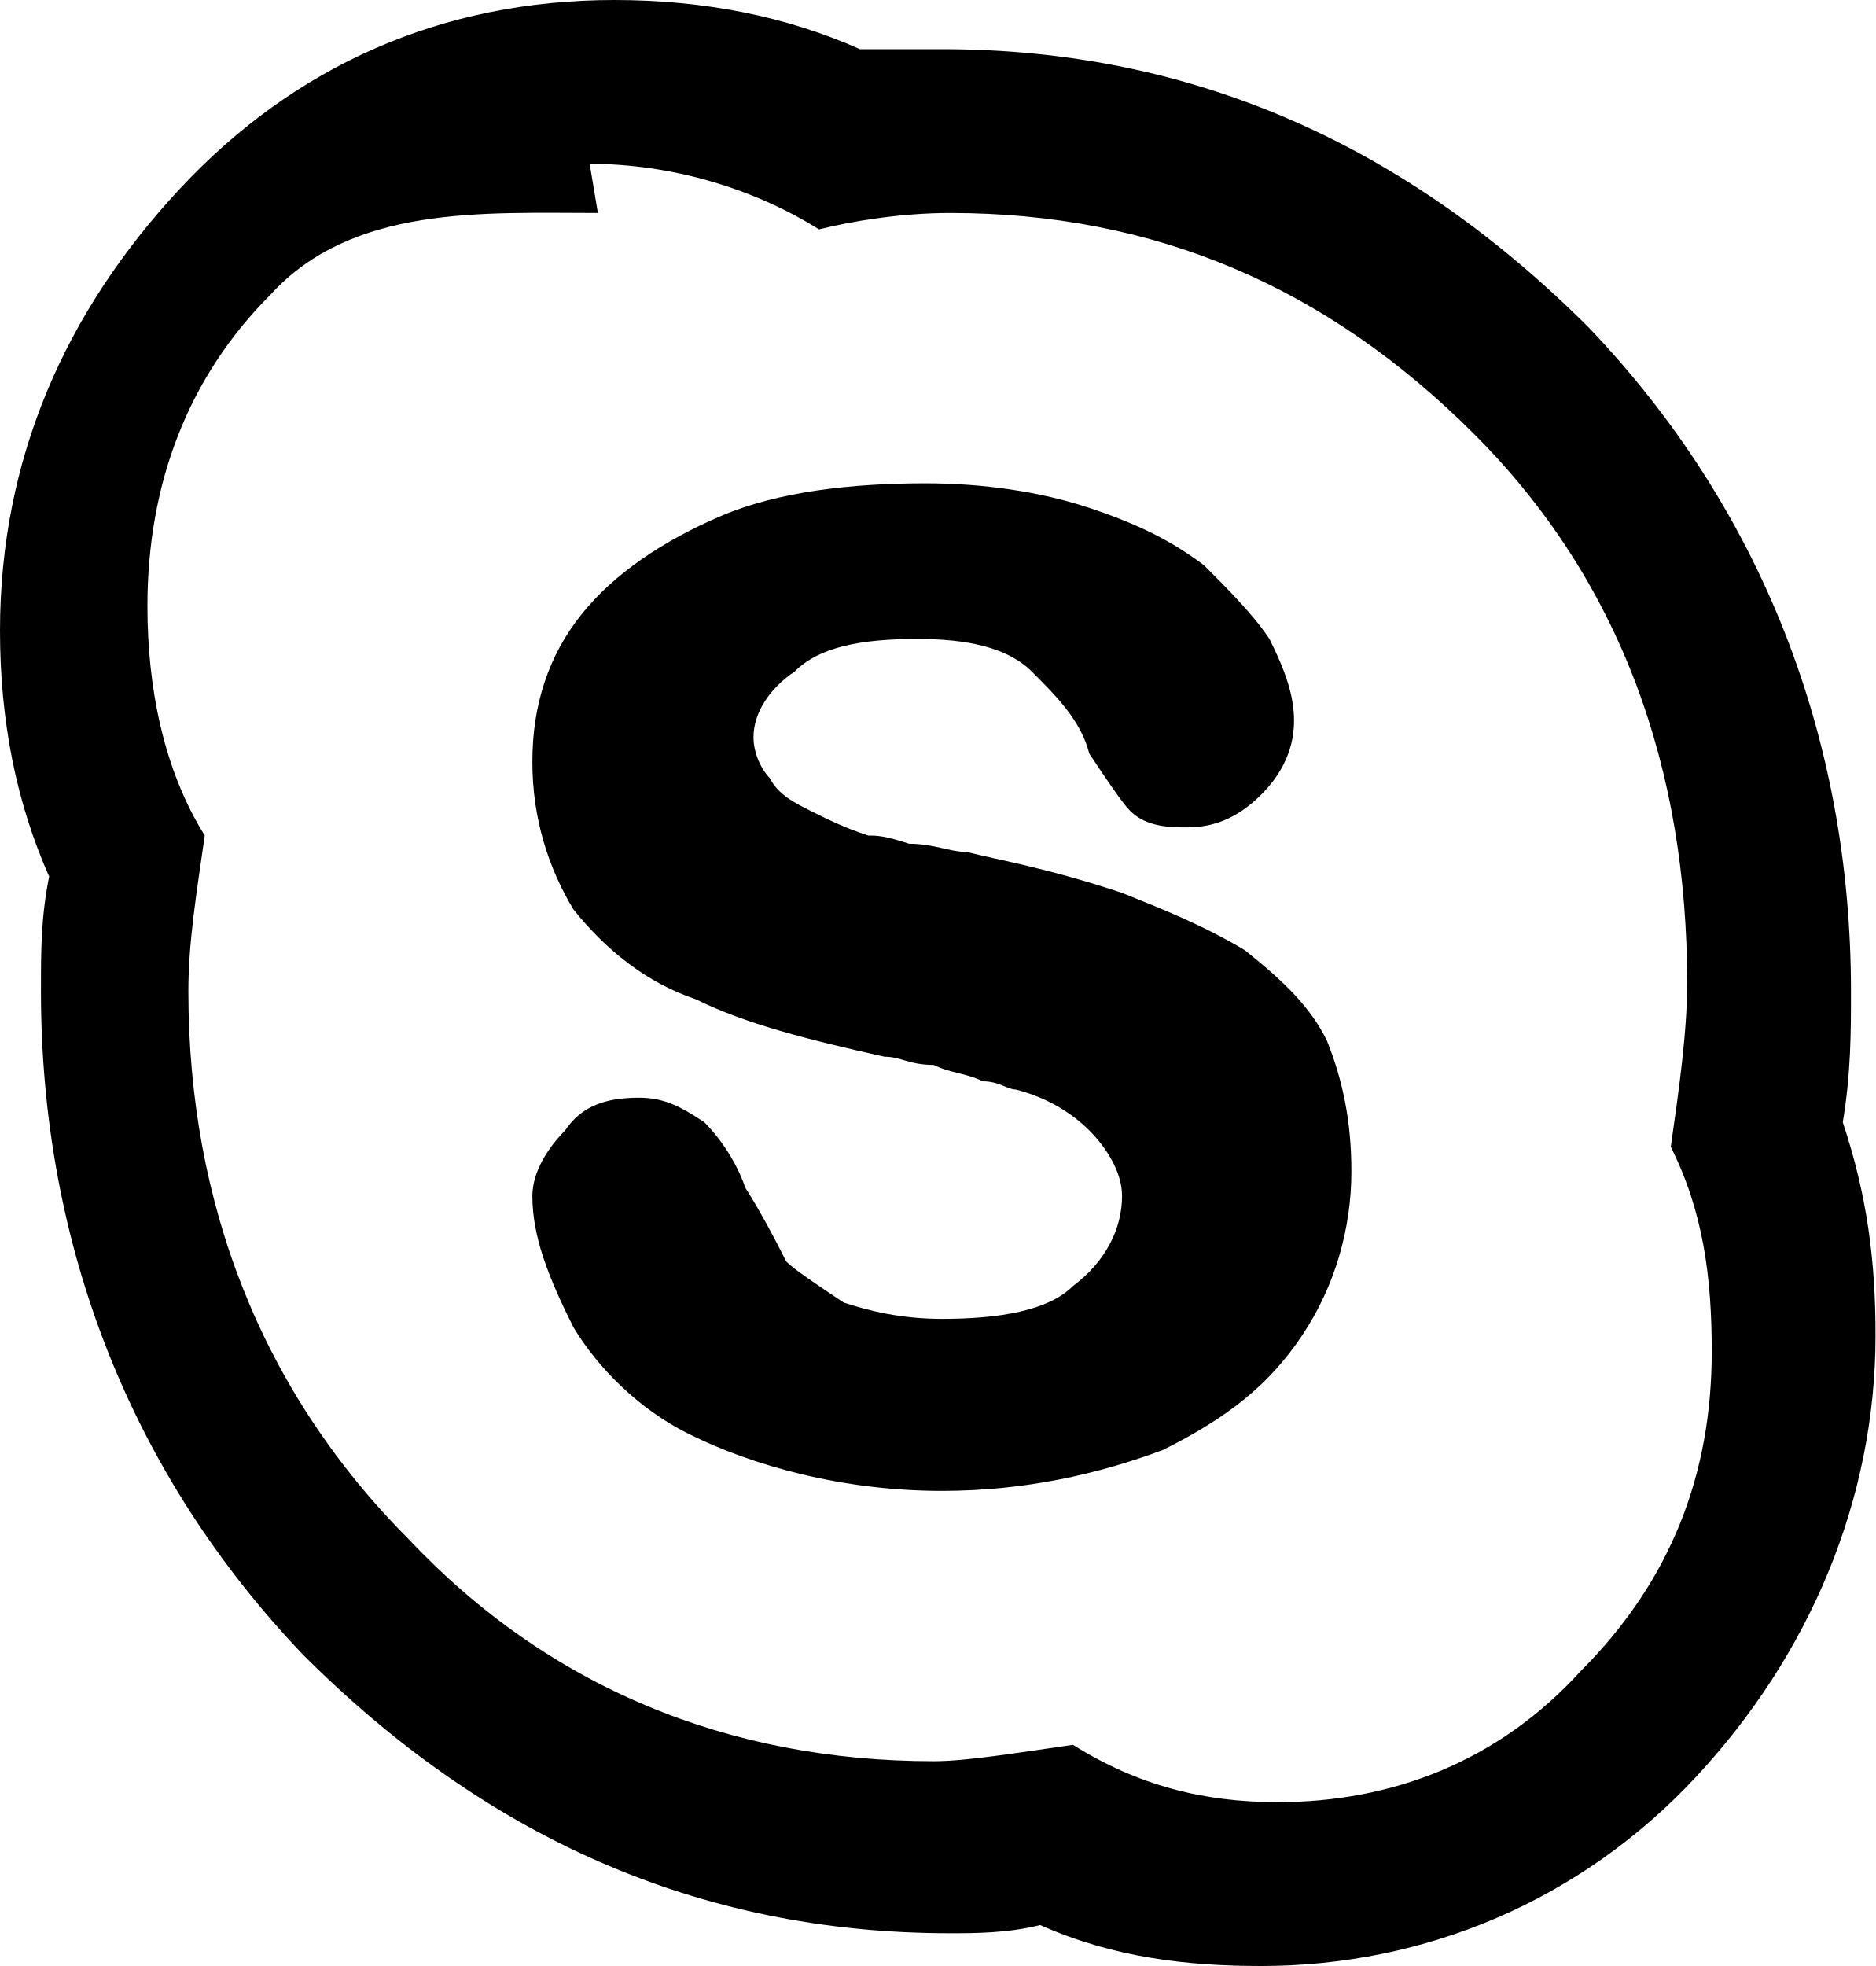
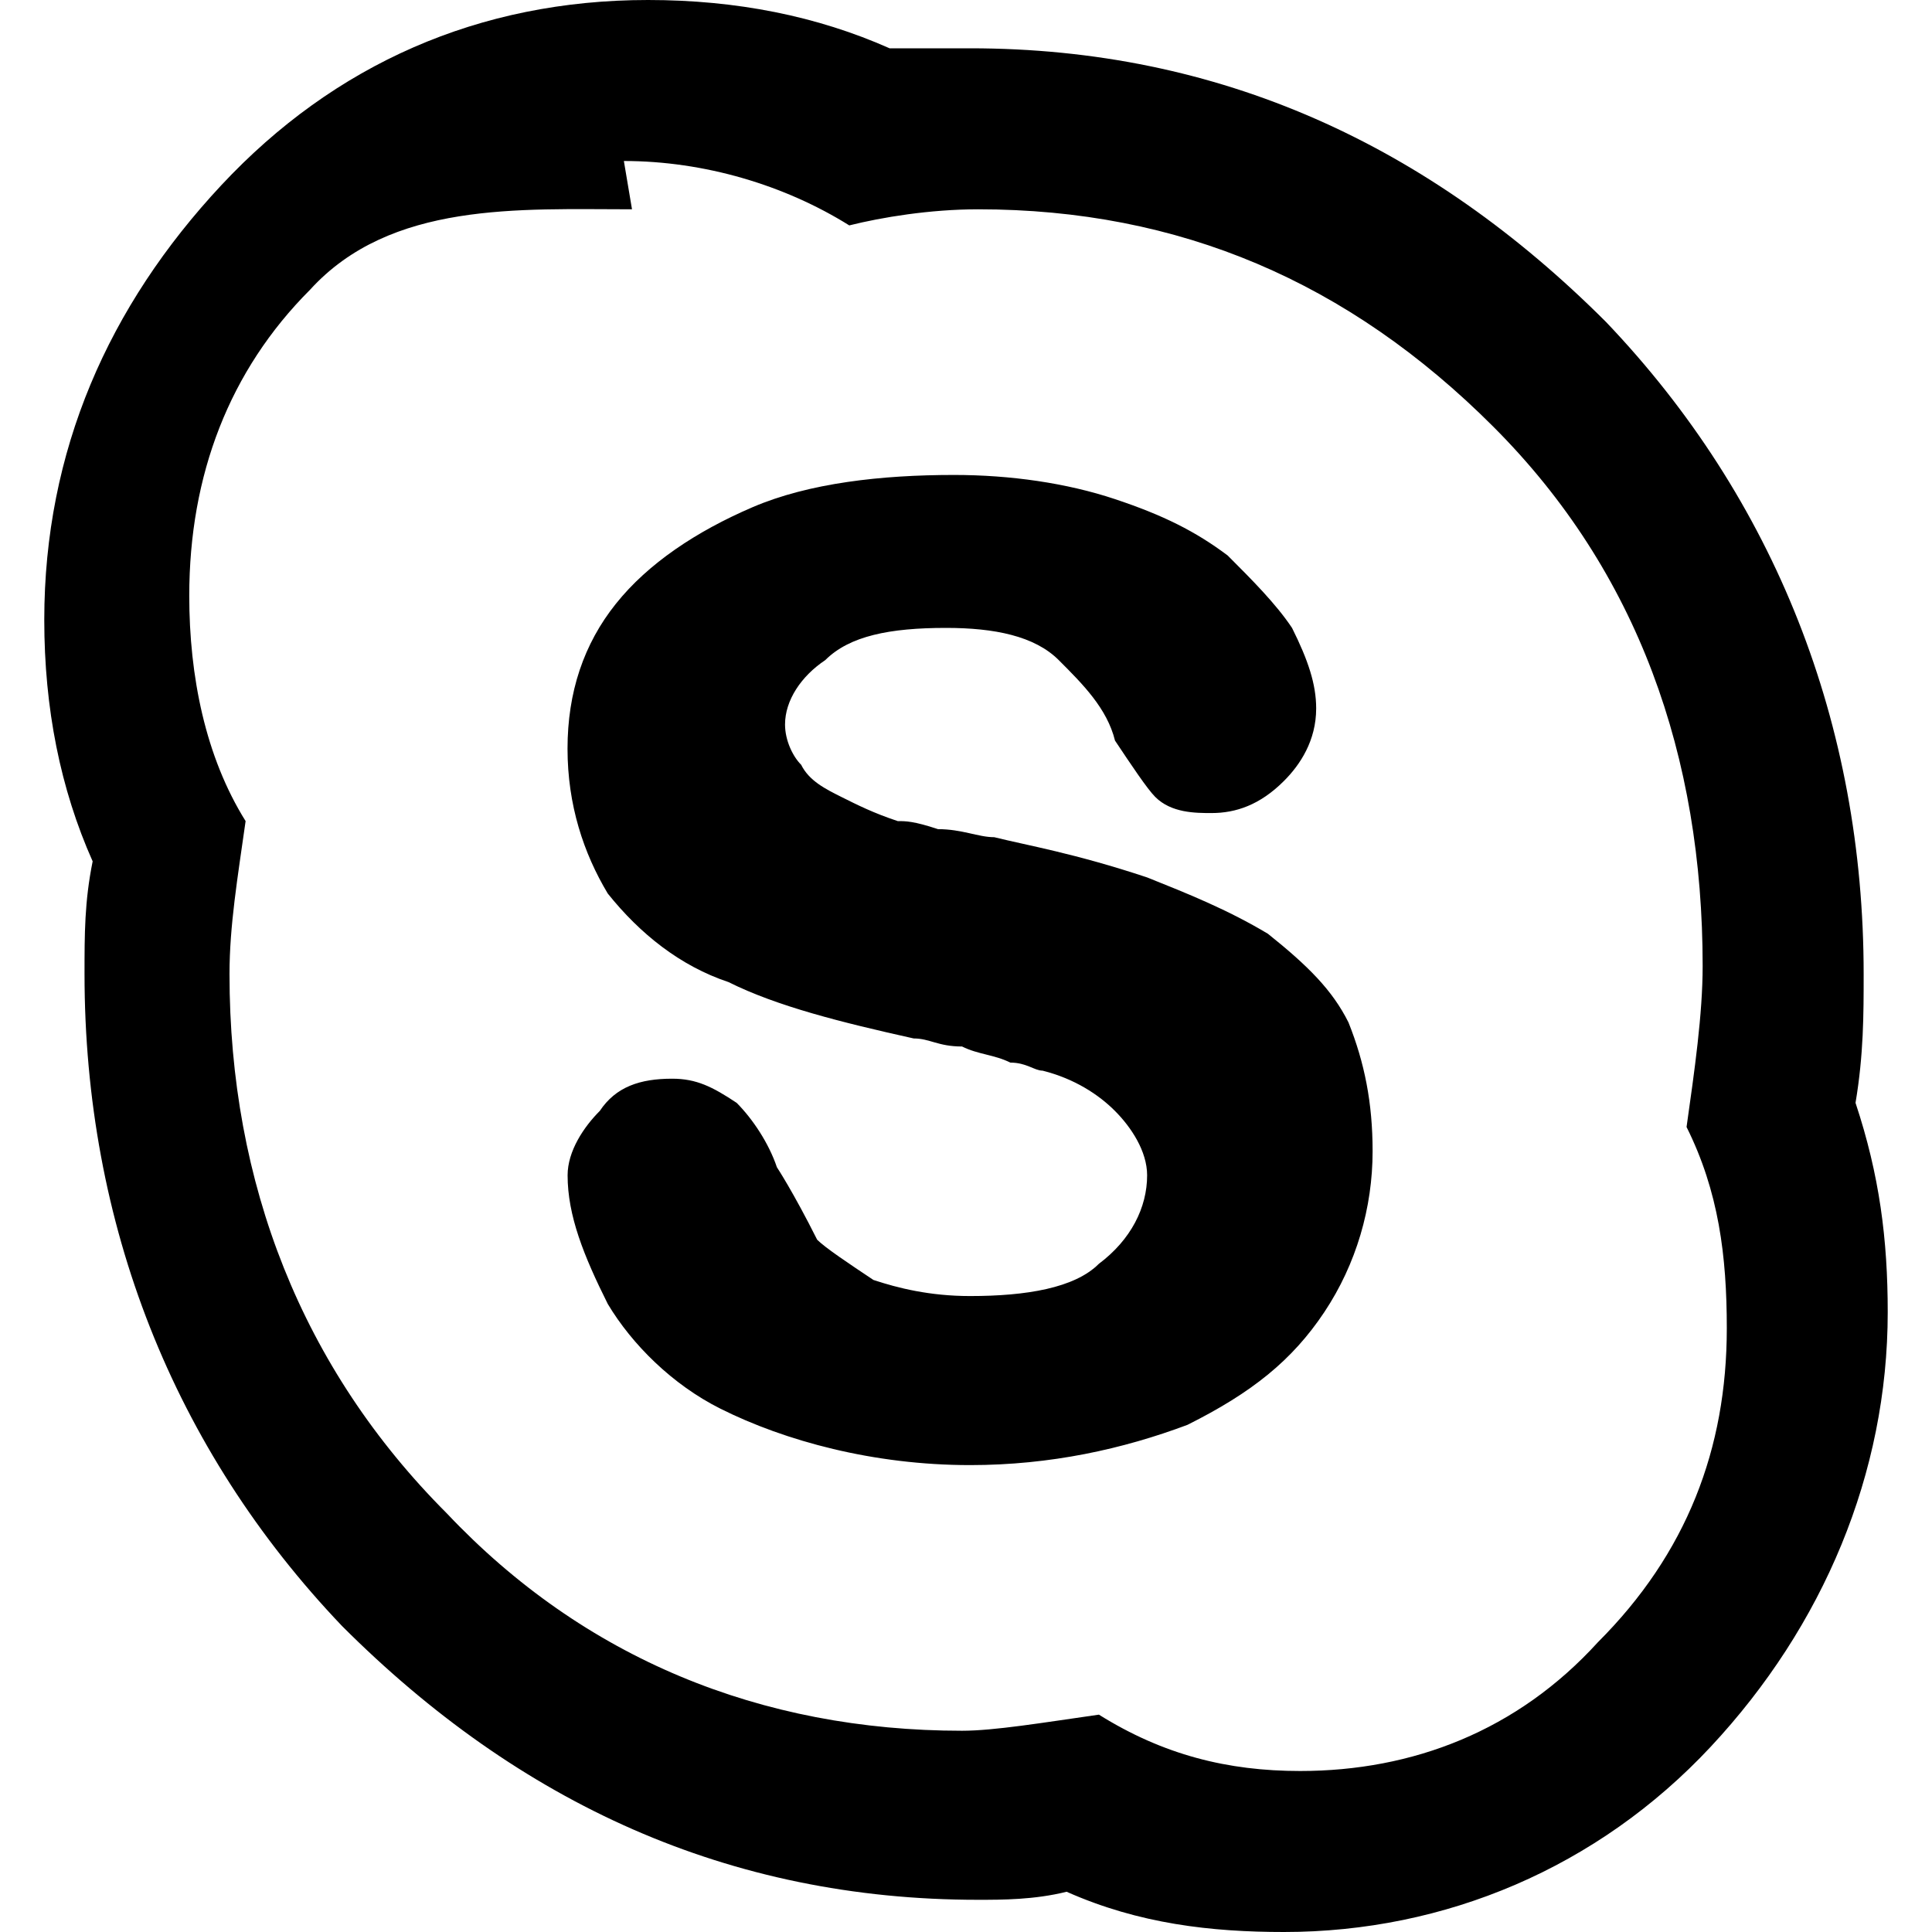
- <svg xmlns="http://www.w3.org/2000/svg" version="1.1" id="Слой_1" x="0px" y="0px" width="22.9px" height="24px" viewBox="-385 -545 22.9 24" style="enable-background:new -385 -545 22.9 24;" xml:space="preserve">
-   <path d="M-377.8-543c1,0,2,0.3,2.8,0.8c0.4-0.1,1-0.2,1.6-0.2c2.5,0,4.6,0.9,6.4,2.7c1.8,1.8,2.6,4.1,2.6,6.7c0,0.6-0.1,1.3-0.2,2  c0.4,0.8,0.5,1.6,0.5,2.5c0,1.5-0.5,2.8-1.6,3.9c-1,1.1-2.3,1.6-3.7,1.6c-0.9,0-1.7-0.2-2.5-0.7c-0.7,0.1-1.3,0.2-1.7,0.2  c-2.5,0-4.7-0.9-6.4-2.7c-1.8-1.8-2.7-4.1-2.7-6.7c0-0.6,0.1-1.2,0.2-1.9c-0.5-0.8-0.7-1.8-0.7-2.8c0-1.5,0.5-2.8,1.5-3.8  c1-1.1,2.6-1,4-1 M-373.5-528.9c-0.5,0-0.9-0.1-1.2-0.2c-0.3-0.2-0.6-0.4-0.7-0.5c-0.3-0.6-0.5-0.9-0.5-0.9  c-0.1-0.3-0.3-0.6-0.5-0.8c-0.3-0.2-0.5-0.3-0.8-0.3c-0.4,0-0.7,0.1-0.9,0.4c-0.2,0.2-0.4,0.5-0.4,0.8c0,0.5,0.2,1,0.5,1.6  c0.3,0.5,0.8,1,1.4,1.3c0.8,0.4,1.9,0.7,3.1,0.7c1,0,1.9-0.2,2.7-0.5c0.8-0.4,1.3-0.8,1.7-1.4s0.6-1.3,0.6-2c0-0.6-0.1-1.1-0.3-1.6  c-0.2-0.4-0.5-0.7-1-1.1c-0.5-0.3-1-0.5-1.5-0.7c-0.9-0.3-1.5-0.4-1.9-0.5c-0.2,0-0.4-0.1-0.7-0.1c-0.3-0.1-0.4-0.1-0.5-0.1  c-0.3-0.1-0.5-0.2-0.7-0.3c-0.2-0.1-0.4-0.2-0.5-0.4c-0.1-0.1-0.2-0.3-0.2-0.5c0-0.3,0.2-0.6,0.5-0.8c0.3-0.3,0.8-0.4,1.5-0.4  c0.6,0,1.1,0.1,1.4,0.4c0.3,0.3,0.6,0.6,0.7,1c0.2,0.3,0.4,0.6,0.5,0.7c0.2,0.2,0.5,0.2,0.7,0.2c0.3,0,0.6-0.1,0.9-0.4  c0.2-0.2,0.4-0.5,0.4-0.9c0-0.3-0.1-0.6-0.3-1c-0.2-0.3-0.5-0.6-0.8-0.9c-0.4-0.3-0.8-0.5-1.4-0.7c-0.6-0.2-1.3-0.3-2-0.3  c-0.9,0-1.8,0.1-2.5,0.4c-0.7,0.3-1.3,0.7-1.7,1.2s-0.6,1.1-0.6,1.8c0,0.7,0.2,1.3,0.5,1.8c0.4,0.5,0.9,0.9,1.5,1.1  c0.6,0.3,1.4,0.5,2.3,0.7c0.2,0,0.3,0.1,0.6,0.1c0.2,0.1,0.4,0.1,0.6,0.2c0.2,0,0.3,0.1,0.4,0.1c0.4,0.1,0.7,0.3,0.9,0.5  c0.2,0.2,0.4,0.5,0.4,0.8c0,0.4-0.2,0.8-0.6,1.1C-372.2-529-372.8-528.9-373.5-528.9 M-377.5-545c-2.1,0-3.9,0.8-5.3,2.3  c-1.4,1.5-2.2,3.3-2.2,5.4c0,1.1,0.2,2.1,0.6,3c-0.1,0.5-0.1,0.9-0.1,1.4c0,3.1,1.1,5.9,3.2,8.1c2.2,2.2,4.8,3.4,7.9,3.4  c0.3,0,0.7,0,1.1-0.1c0.9,0.4,1.8,0.5,2.7,0.5c2,0,3.9-0.8,5.3-2.3c1.4-1.5,2.2-3.4,2.2-5.4c0-0.9-0.1-1.7-0.4-2.6  c0.1-0.6,0.1-1.1,0.1-1.6c0-3.1-1.1-5.9-3.2-8.1c-2.2-2.2-4.8-3.4-7.9-3.4c-0.4,0-0.7,0-1,0C-375.4-544.8-376.4-545-377.5-545z" />
+ <svg xmlns="http://www.w3.org/2000/svg" version="1.1" id="Слой_1" x="0px" y="0px" width="24px" height="24px" viewBox="-385.55 -545 24 24" style="enable-background:new -385.55 -545 24 24;" xml:space="preserve">
+   <path d="M-377.8-543c1,0,2,0.3,2.8,0.8c0.4-0.1,1-0.2,1.601-0.2c2.5,0,4.6,0.9,6.399,2.7c1.8,1.8,2.601,4.1,2.601,6.7  c0,0.6-0.101,1.3-0.2,2c0.399,0.8,0.5,1.6,0.5,2.5c0,1.5-0.5,2.8-1.601,3.9c-1,1.1-2.3,1.6-3.699,1.6c-0.9,0-1.7-0.2-2.5-0.7  c-0.7,0.1-1.301,0.2-1.7,0.2c-2.5,0-4.7-0.9-6.4-2.7c-1.8-1.8-2.7-4.1-2.7-6.7c0-0.6,0.101-1.2,0.2-1.9c-0.5-0.8-0.7-1.8-0.7-2.8  c0-1.5,0.5-2.8,1.5-3.8c1-1.1,2.601-1,4-1 M-373.5-528.9c-0.5,0-0.899-0.1-1.2-0.2c-0.3-0.2-0.6-0.4-0.699-0.5  c-0.301-0.6-0.5-0.9-0.5-0.9c-0.101-0.3-0.301-0.6-0.5-0.8c-0.301-0.2-0.5-0.3-0.801-0.3c-0.399,0-0.699,0.1-0.899,0.4  c-0.2,0.2-0.4,0.5-0.4,0.8c0,0.5,0.2,1,0.5,1.6c0.3,0.5,0.8,1,1.4,1.3c0.8,0.4,1.899,0.7,3.1,0.7c1,0,1.9-0.2,2.7-0.5  c0.8-0.4,1.3-0.8,1.7-1.4c0.399-0.6,0.6-1.3,0.6-2c0-0.6-0.1-1.1-0.3-1.6c-0.2-0.4-0.5-0.7-1-1.1c-0.5-0.3-1-0.5-1.5-0.7  c-0.9-0.3-1.5-0.4-1.9-0.5c-0.199,0-0.399-0.1-0.699-0.1c-0.301-0.1-0.4-0.1-0.5-0.1c-0.301-0.1-0.5-0.2-0.7-0.3  c-0.2-0.1-0.4-0.2-0.5-0.4c-0.101-0.1-0.2-0.3-0.2-0.5c0-0.3,0.2-0.6,0.5-0.8c0.3-0.3,0.8-0.4,1.5-0.4c0.6,0,1.1,0.1,1.4,0.4  c0.3,0.3,0.6,0.6,0.699,1c0.2,0.3,0.4,0.6,0.5,0.7c0.2,0.2,0.5,0.2,0.7,0.2c0.3,0,0.601-0.1,0.9-0.4c0.2-0.2,0.399-0.5,0.399-0.9  c0-0.3-0.1-0.6-0.3-1c-0.2-0.3-0.5-0.6-0.8-0.9c-0.4-0.3-0.8-0.5-1.4-0.7c-0.6-0.2-1.3-0.3-2-0.3c-0.899,0-1.8,0.1-2.5,0.4  c-0.699,0.3-1.3,0.7-1.699,1.2c-0.4,0.5-0.601,1.1-0.601,1.8c0,0.7,0.2,1.3,0.5,1.8c0.4,0.5,0.9,0.9,1.5,1.1  c0.601,0.3,1.4,0.5,2.3,0.7c0.2,0,0.301,0.1,0.601,0.1c0.2,0.1,0.399,0.1,0.6,0.2c0.2,0,0.3,0.1,0.4,0.1  c0.399,0.1,0.7,0.3,0.899,0.5c0.2,0.2,0.4,0.5,0.4,0.8c0,0.4-0.2,0.8-0.6,1.1C-372.2-529-372.8-528.9-373.5-528.9 M-377.5-545  c-2.1,0-3.899,0.8-5.3,2.3s-2.2,3.3-2.2,5.4c0,1.1,0.2,2.1,0.601,3c-0.101,0.5-0.101,0.9-0.101,1.4c0,3.1,1.101,5.9,3.2,8.1  c2.2,2.2,4.8,3.4,7.9,3.4c0.3,0,0.699,0,1.1-0.1c0.9,0.4,1.8,0.5,2.7,0.5c2,0,3.899-0.8,5.3-2.3s2.2-3.4,2.2-5.4  c0-0.9-0.101-1.7-0.4-2.6c0.101-0.6,0.101-1.1,0.101-1.6c0-3.1-1.101-5.9-3.2-8.1c-2.2-2.2-4.8-3.4-7.9-3.4c-0.399,0-0.7,0-1,0  C-375.4-544.8-376.4-545-377.5-545z" />
</svg>
